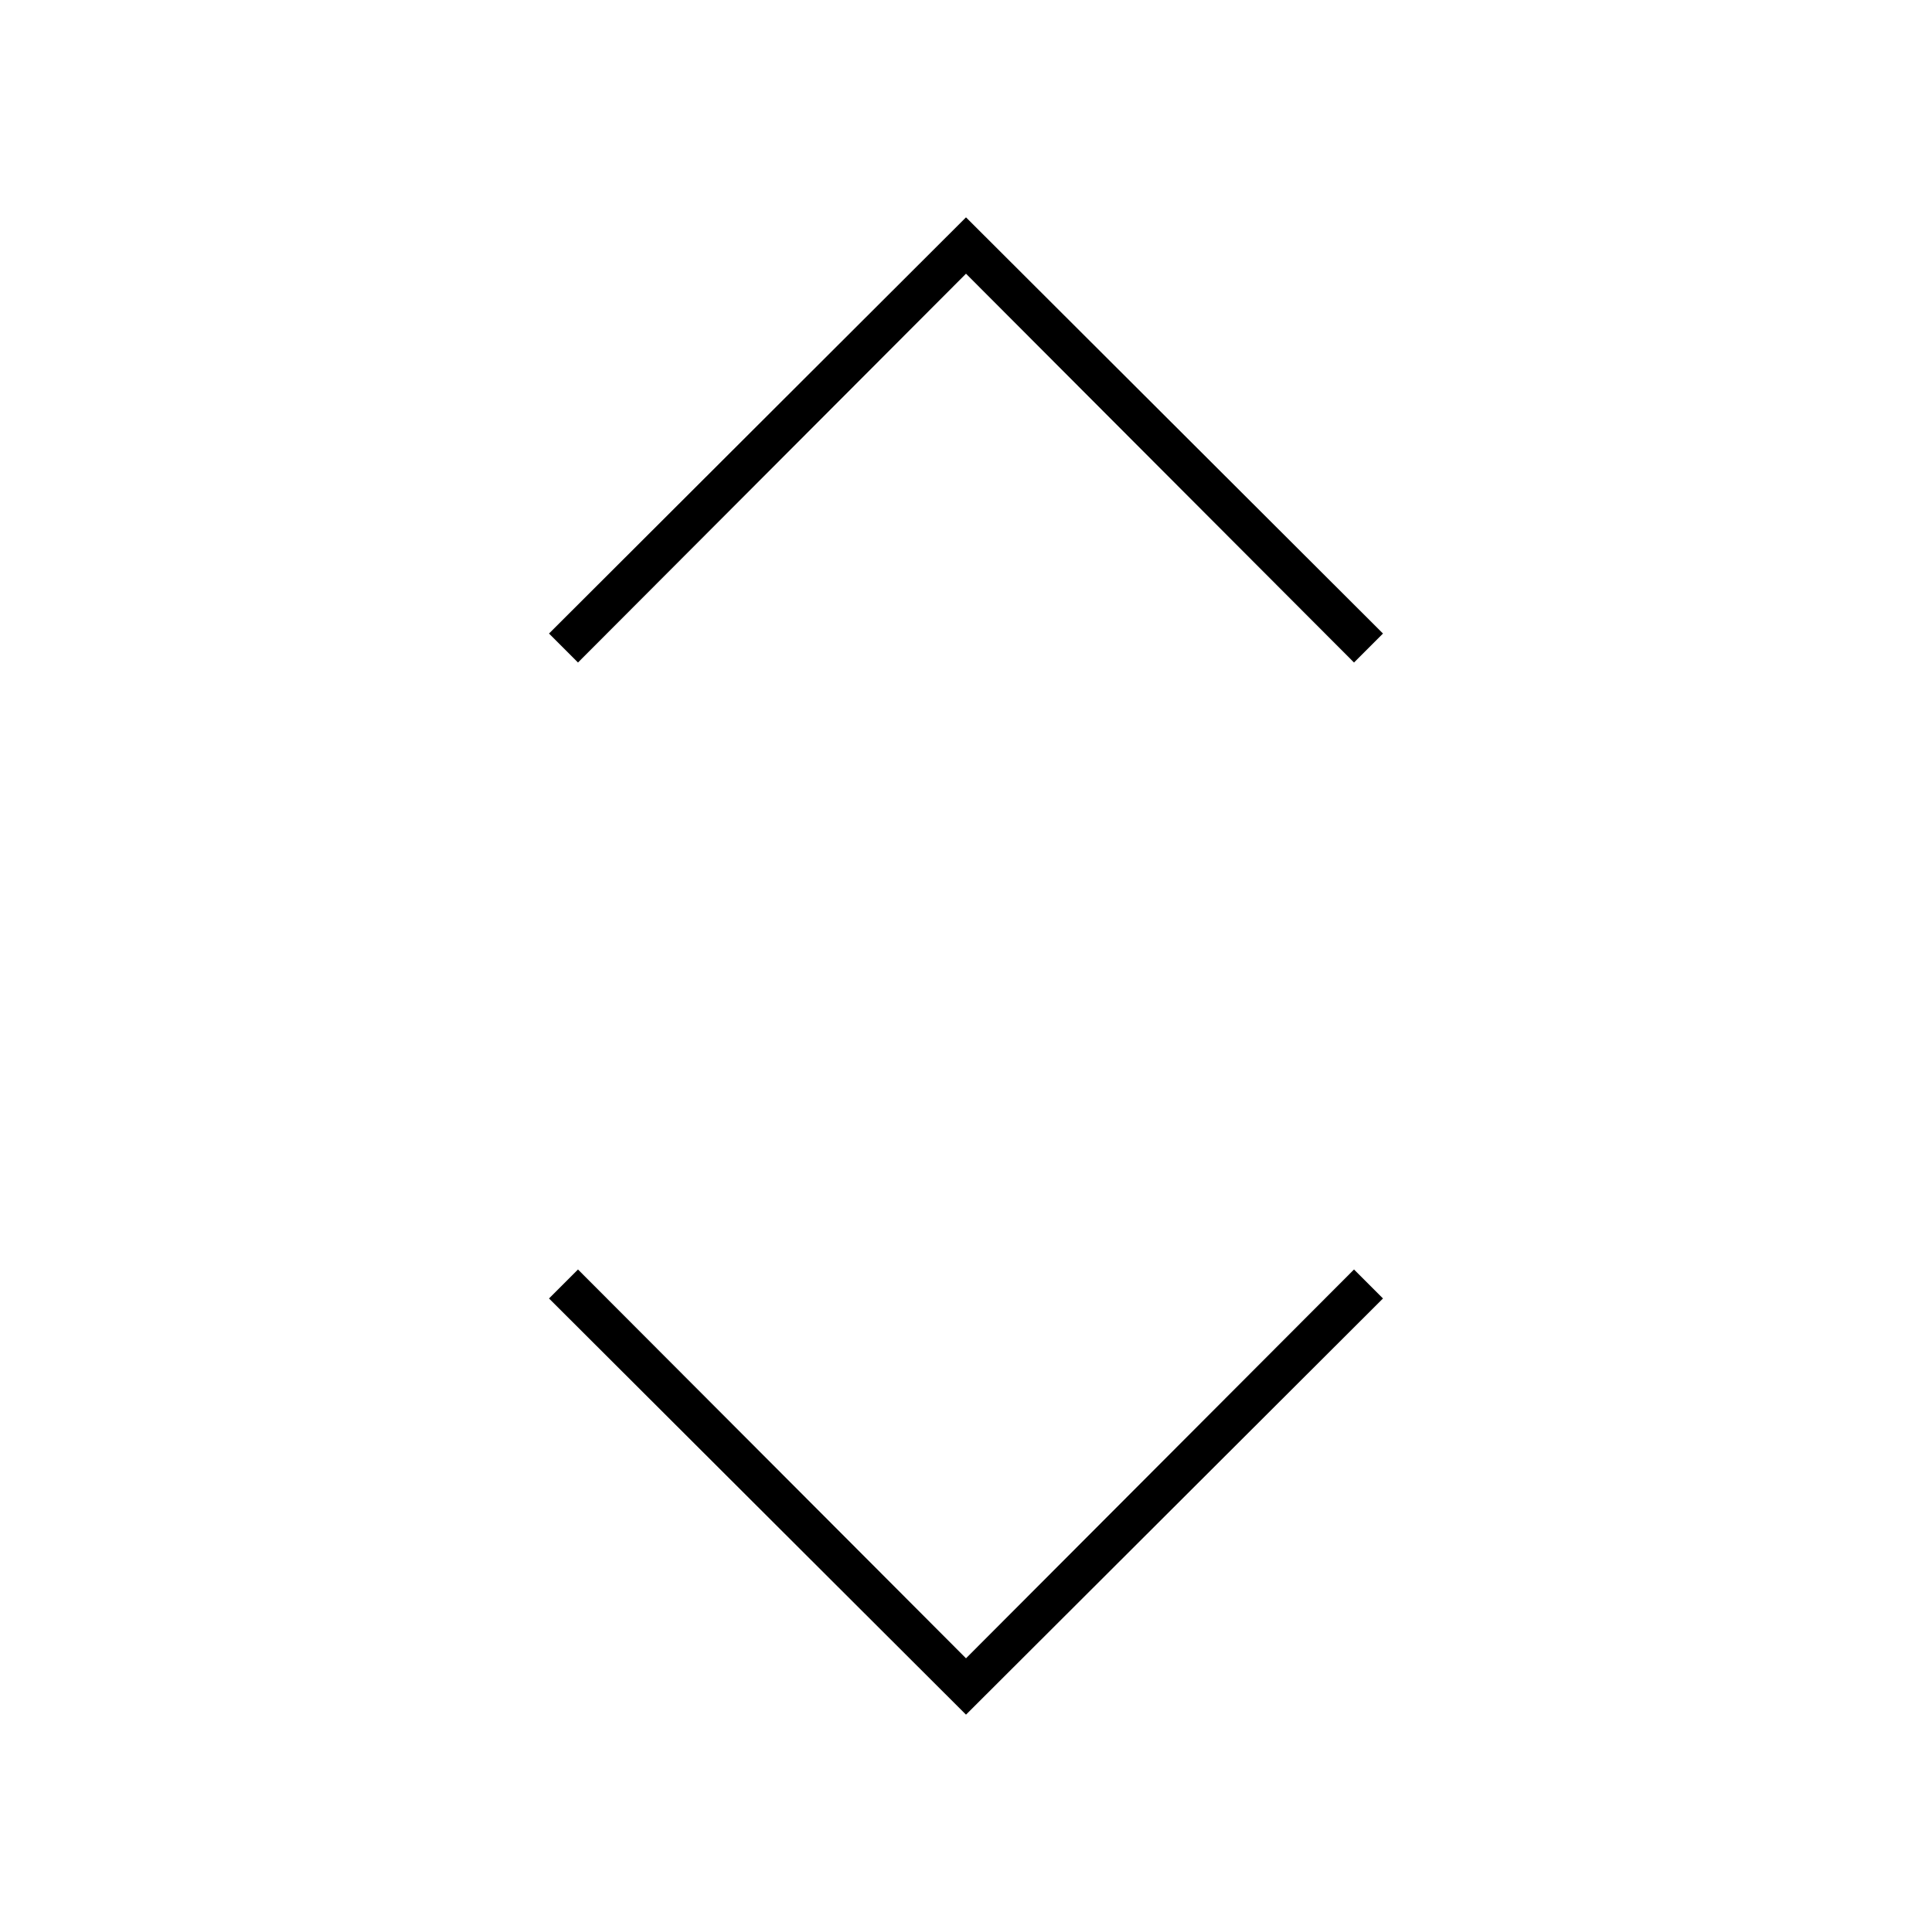
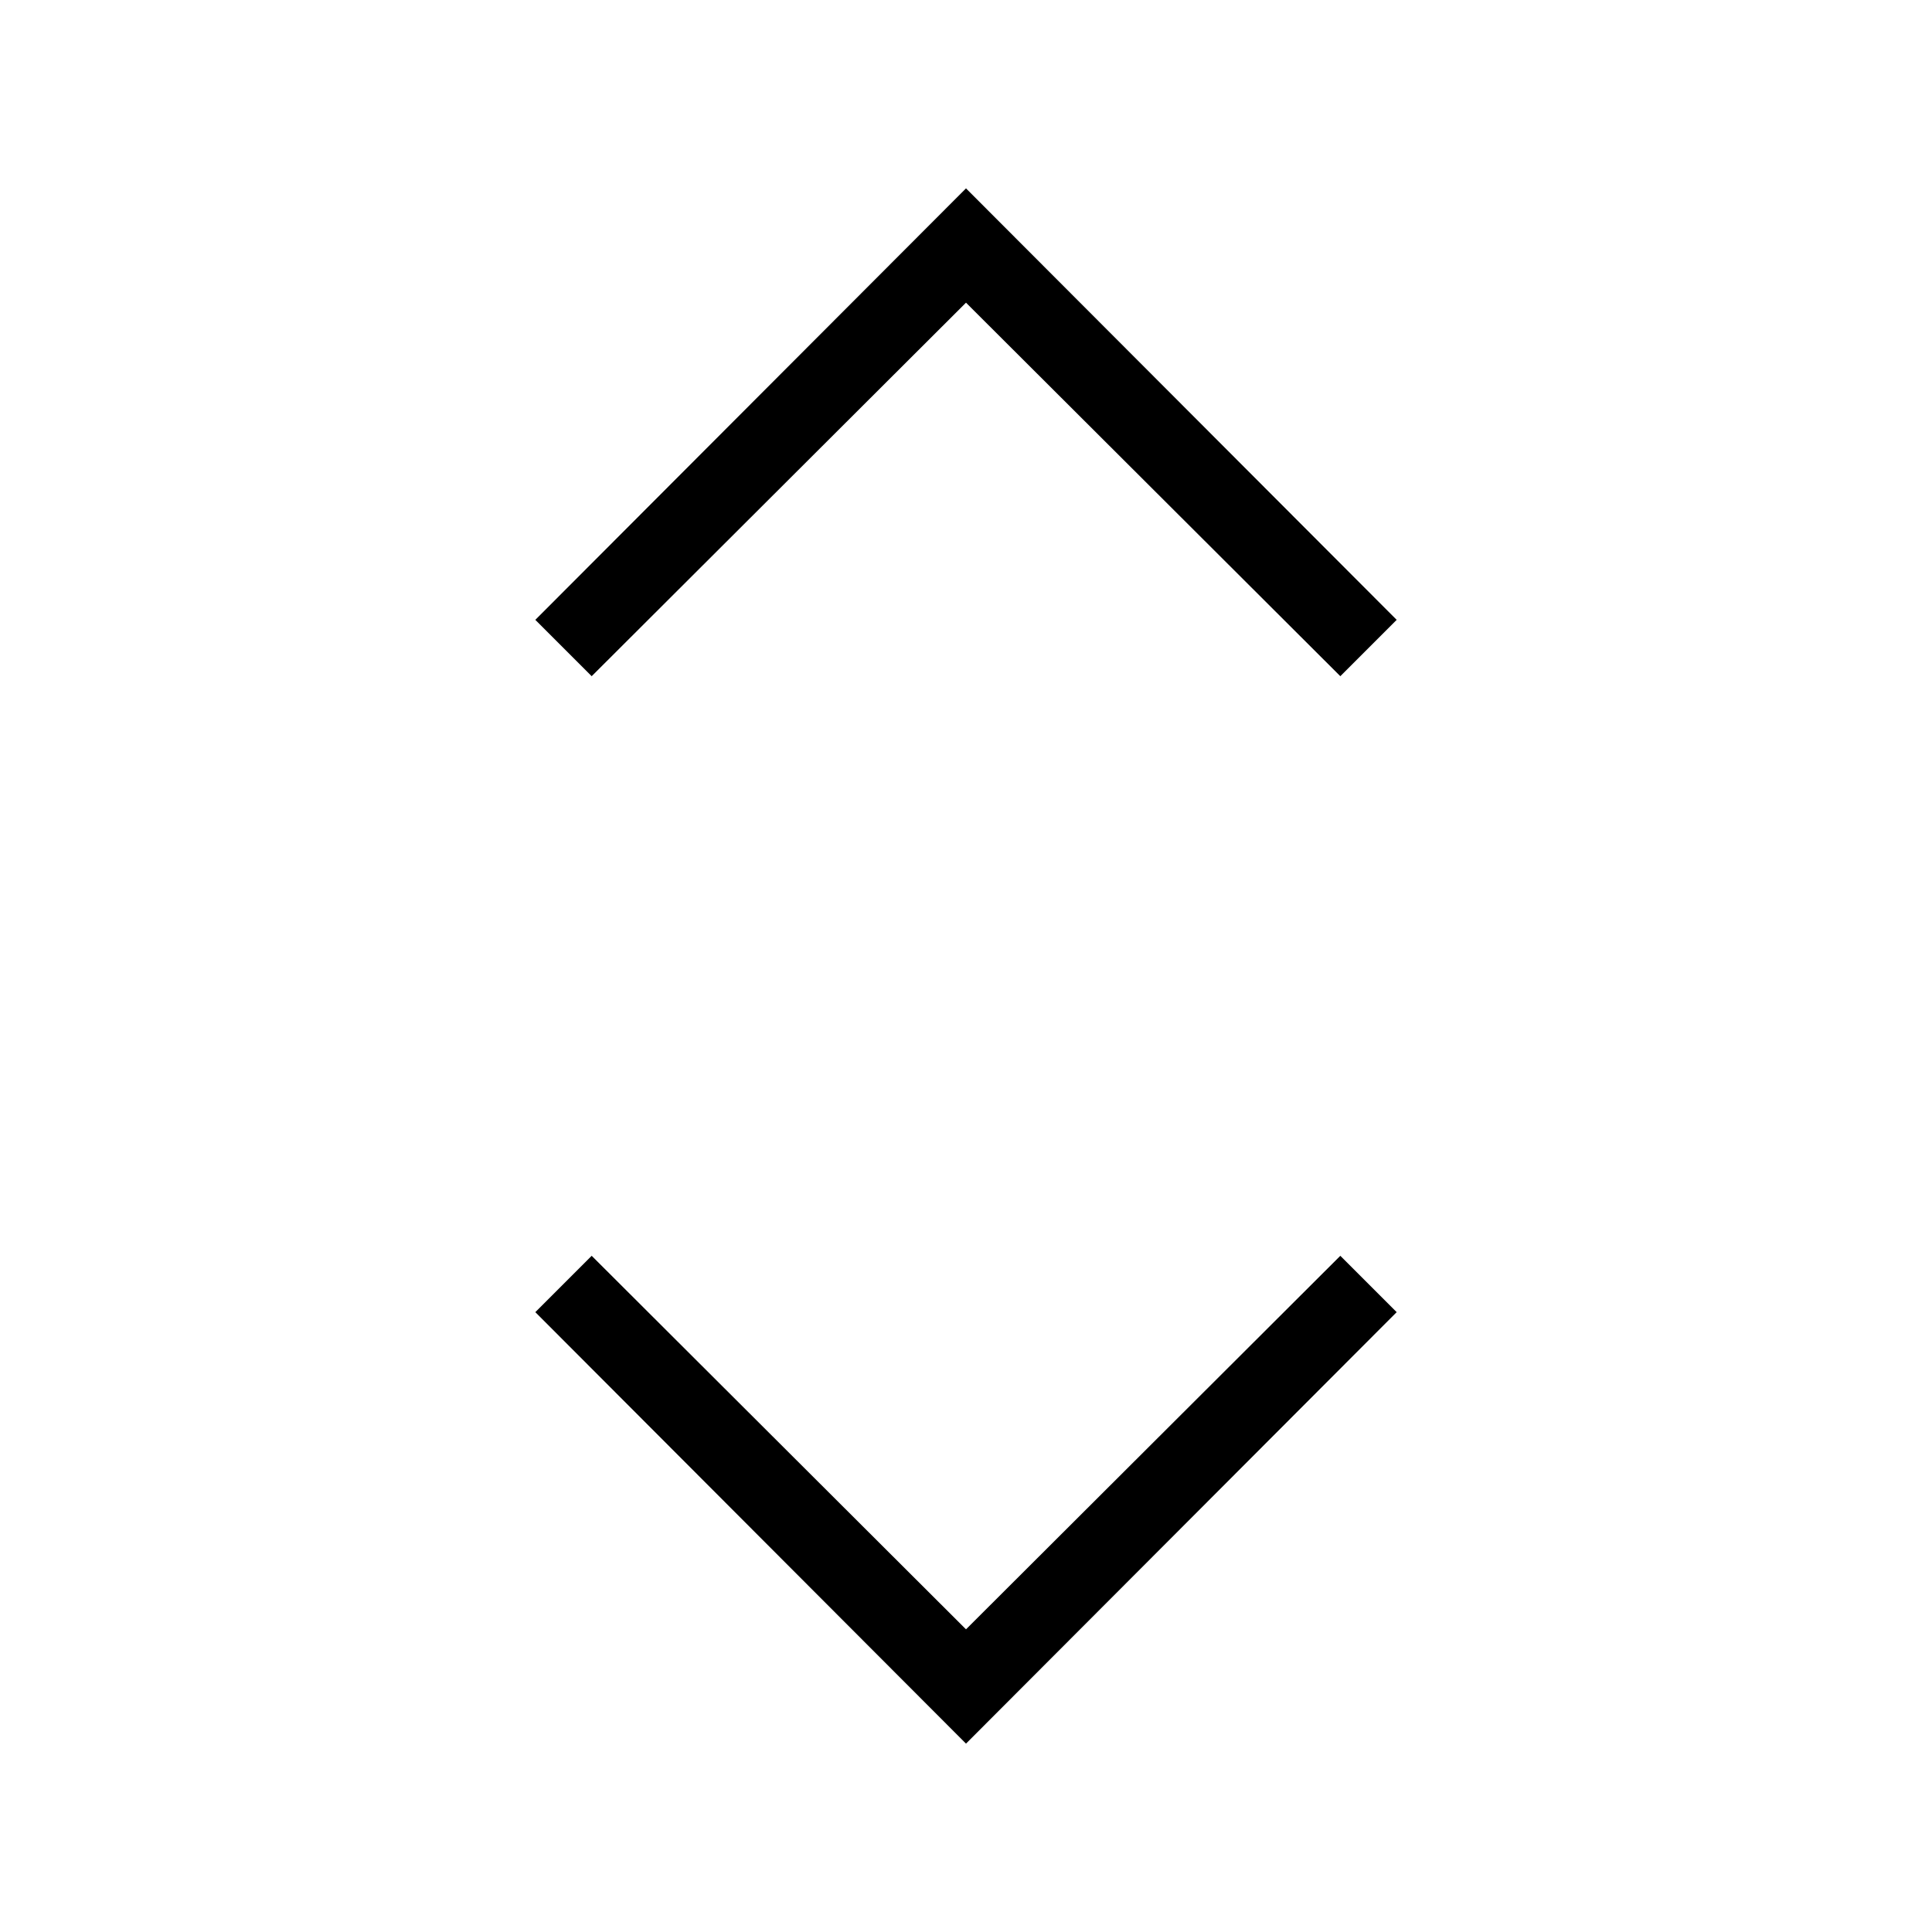
<svg xmlns="http://www.w3.org/2000/svg" id="Layer_1" data-name="Layer 1" viewBox="0 0 24 24">
-   <path d="M12,3.4l4.82,4.83.36-.36L12,2.7,6.82,7.87l.36.36Zm0,17.2L7.18,15.77l-.36.36L12,21.3l5.18-5.17-.36-.36Z" />
+   <path d="M12,3.76,16.65,8.4l.7-.7L12,2.34,6.65,7.7l.7.7Zm0,16.48L7.35,15.6l-.7.7L12,21.66l5.35-5.36-.7-.7Z" />
</svg>
